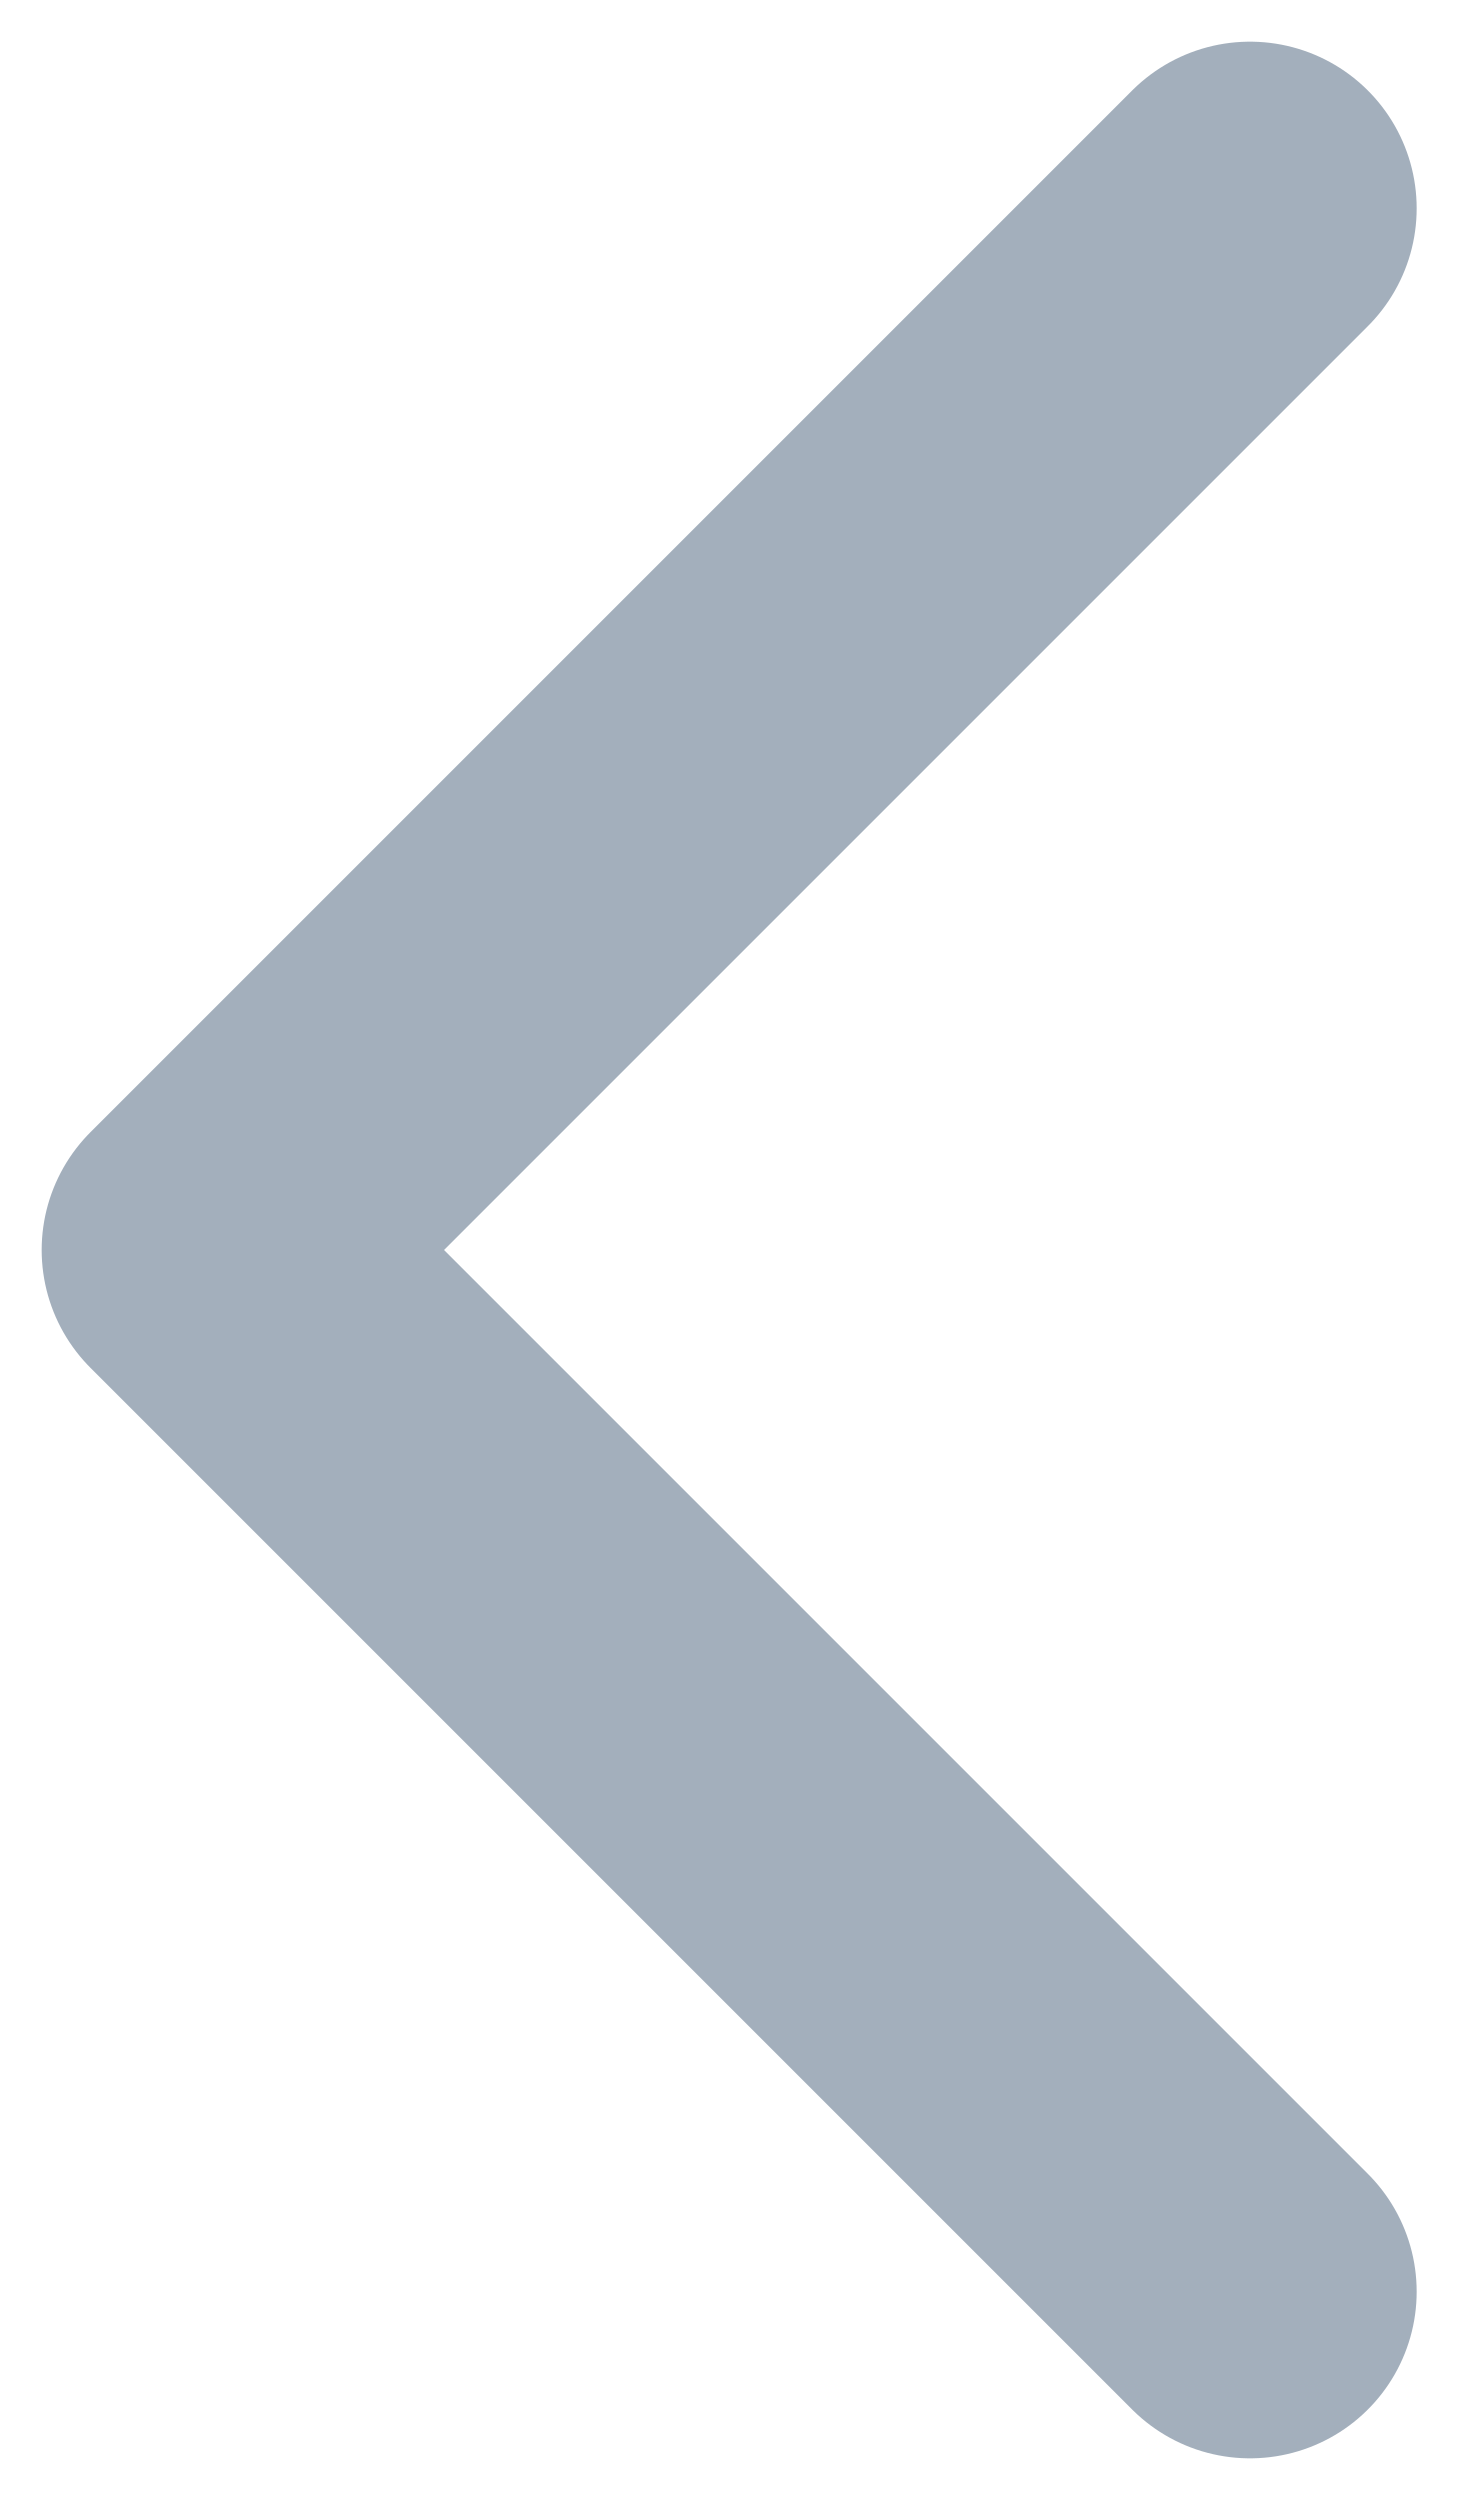
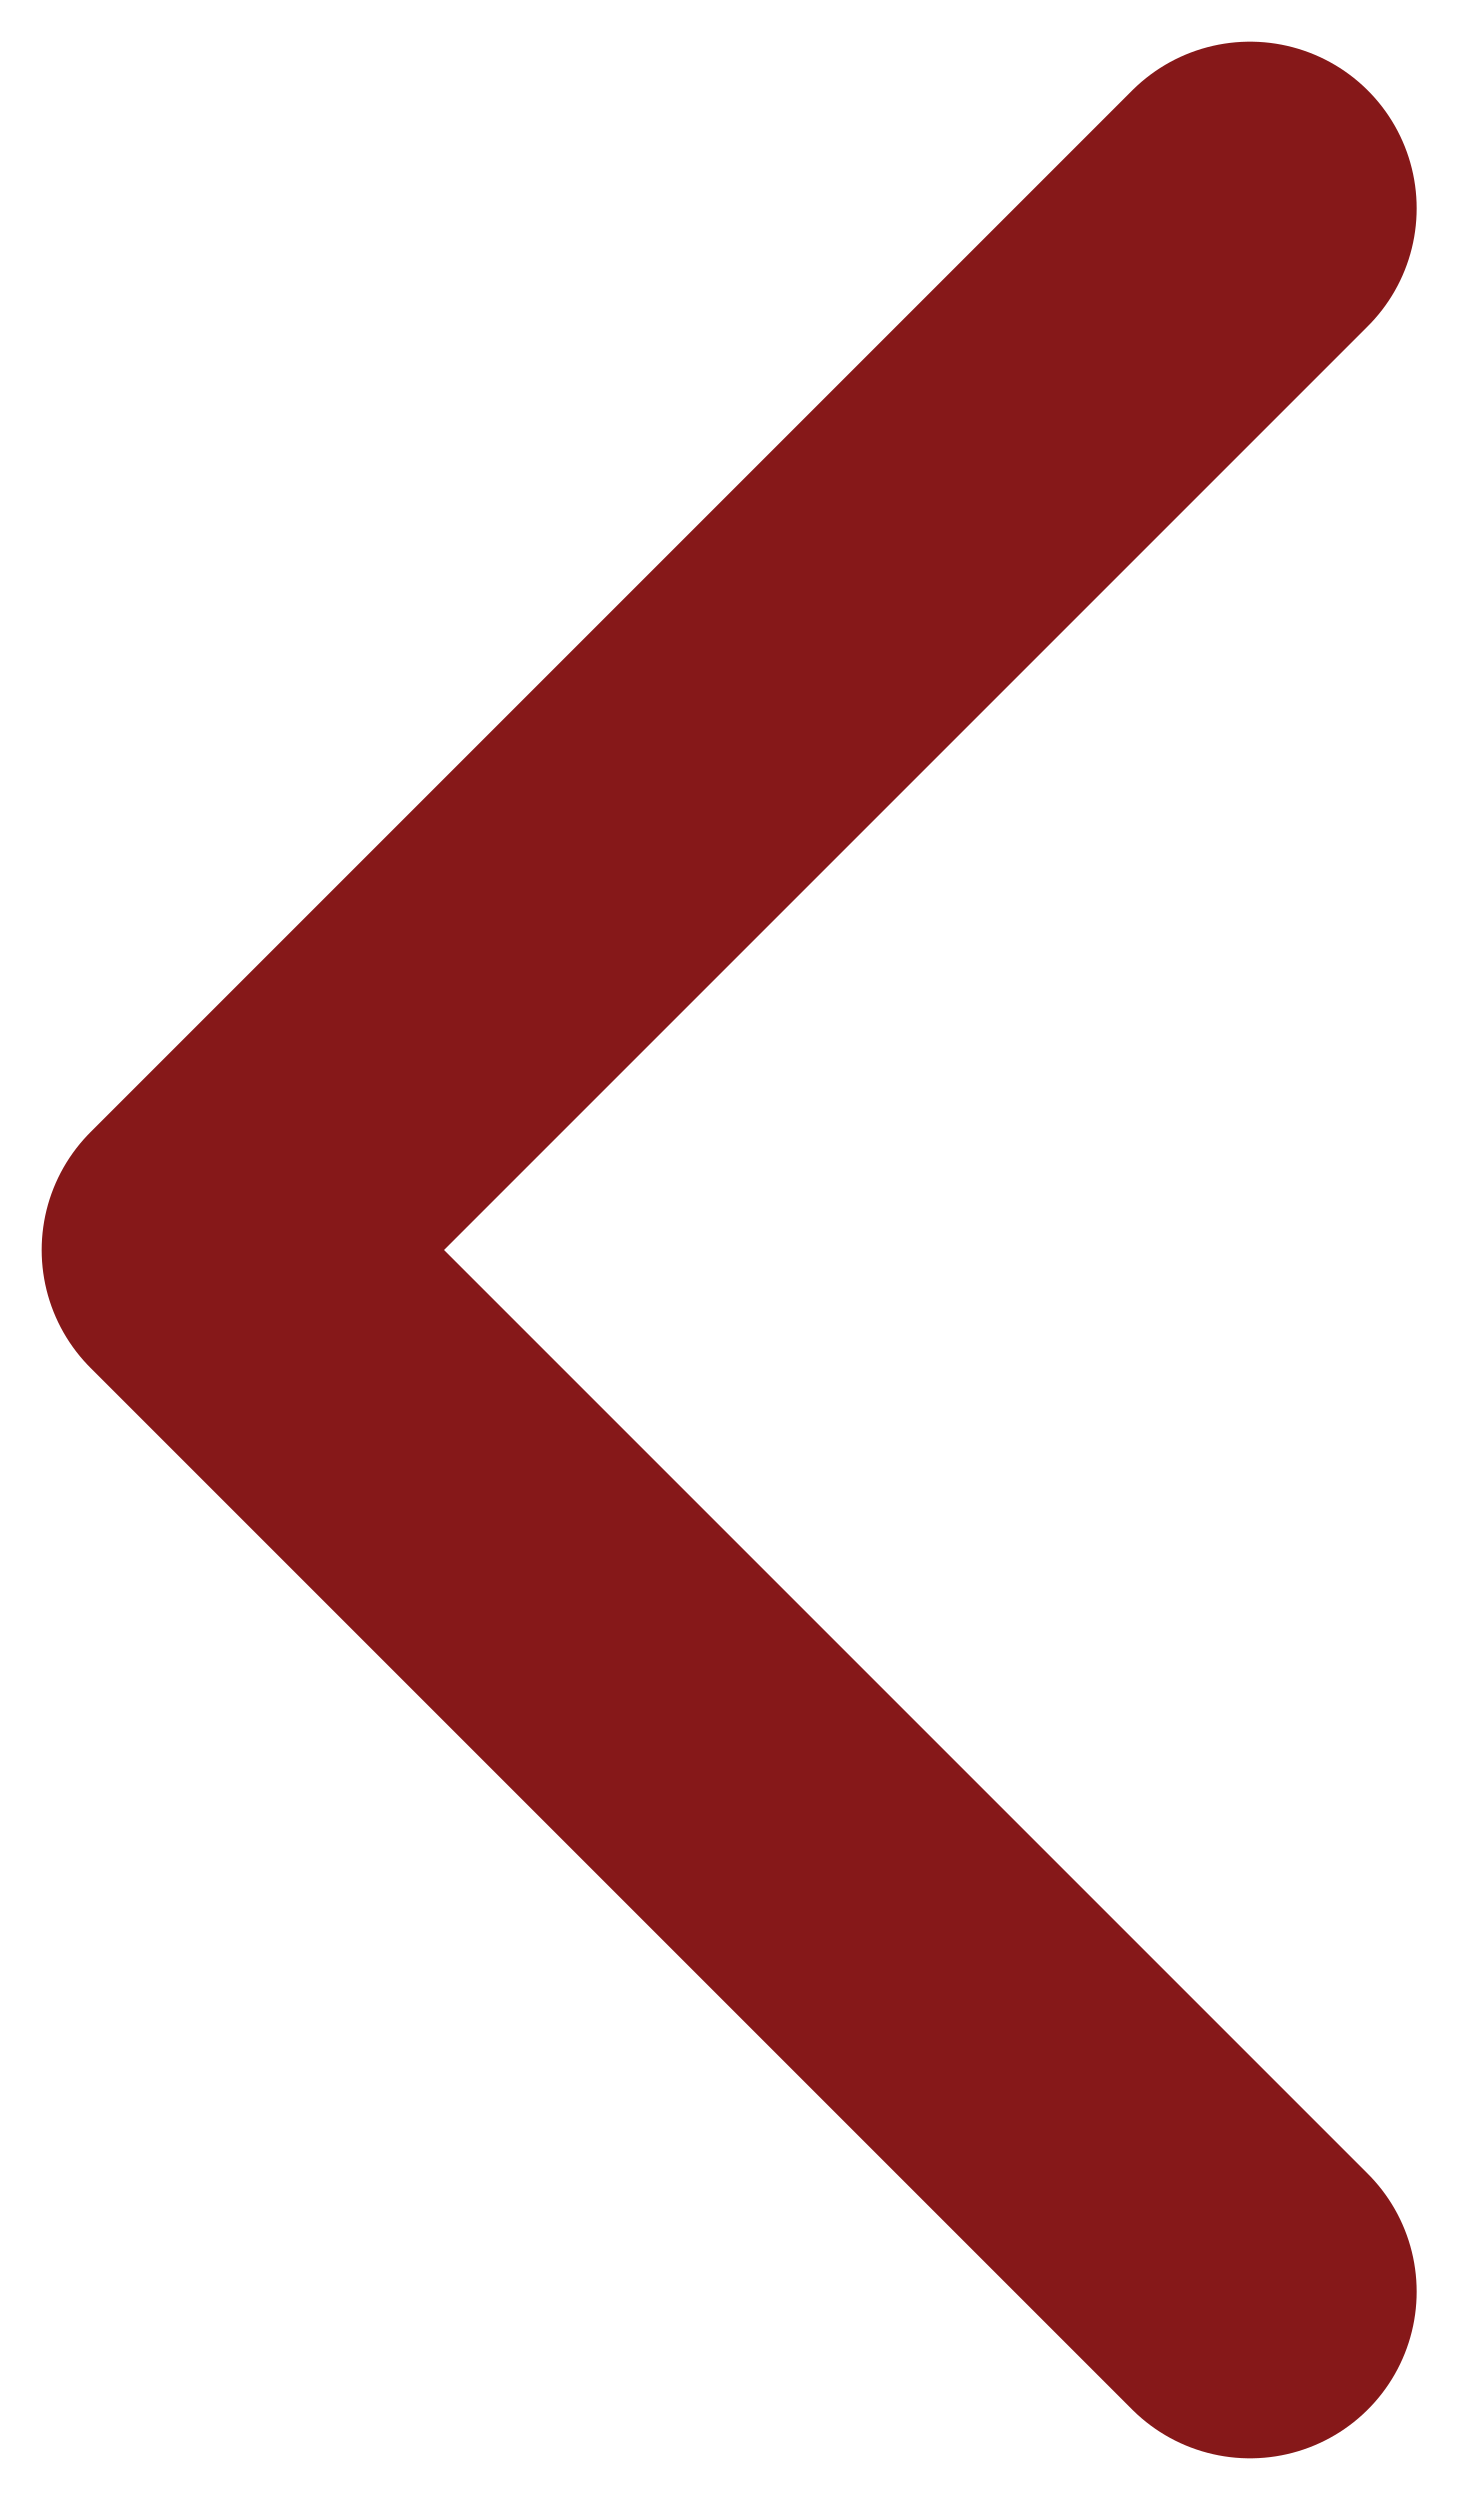
<svg xmlns="http://www.w3.org/2000/svg" width="7" height="12" viewBox="0 0 7 12" fill="none">
-   <path d="M6 11L1 6L6 1" stroke="#A3AFBC" stroke-width="1.6" stroke-linecap="round" stroke-linejoin="round" />
+   <path d="M6 11L1 6L6 1" stroke="#861819" stroke-width="1.6" stroke-linecap="round" stroke-linejoin="round" />
</svg>
